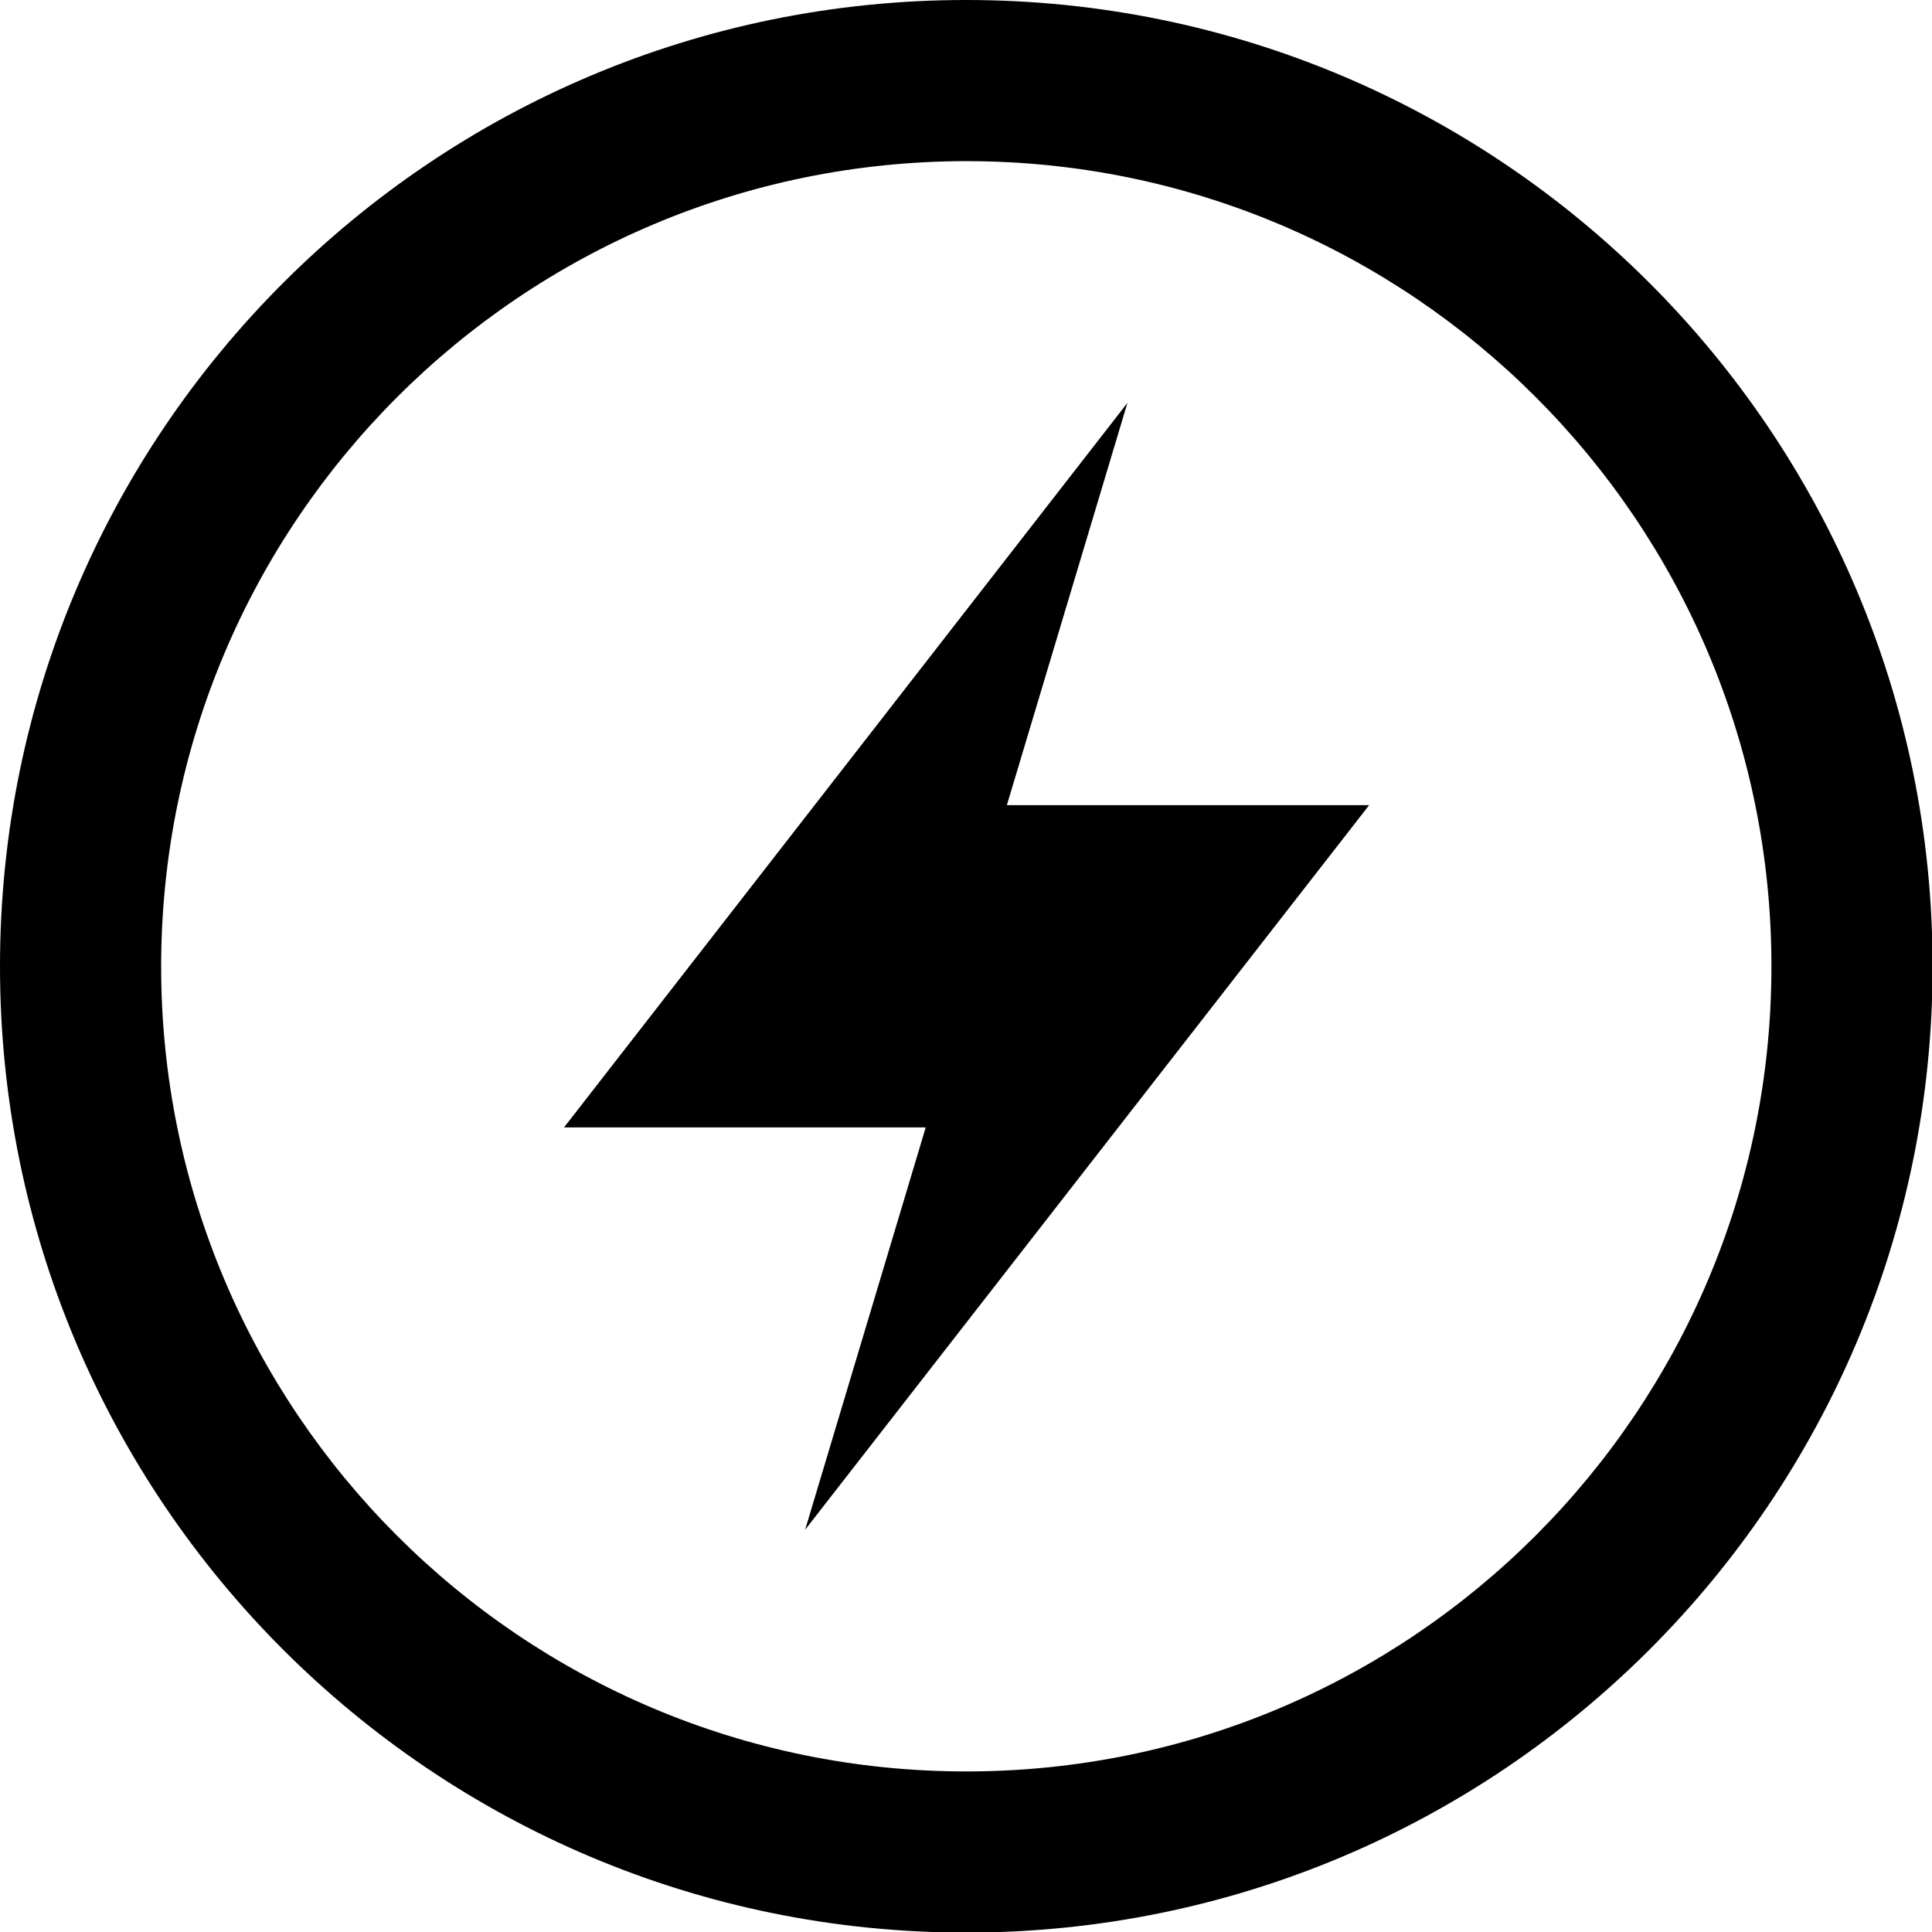
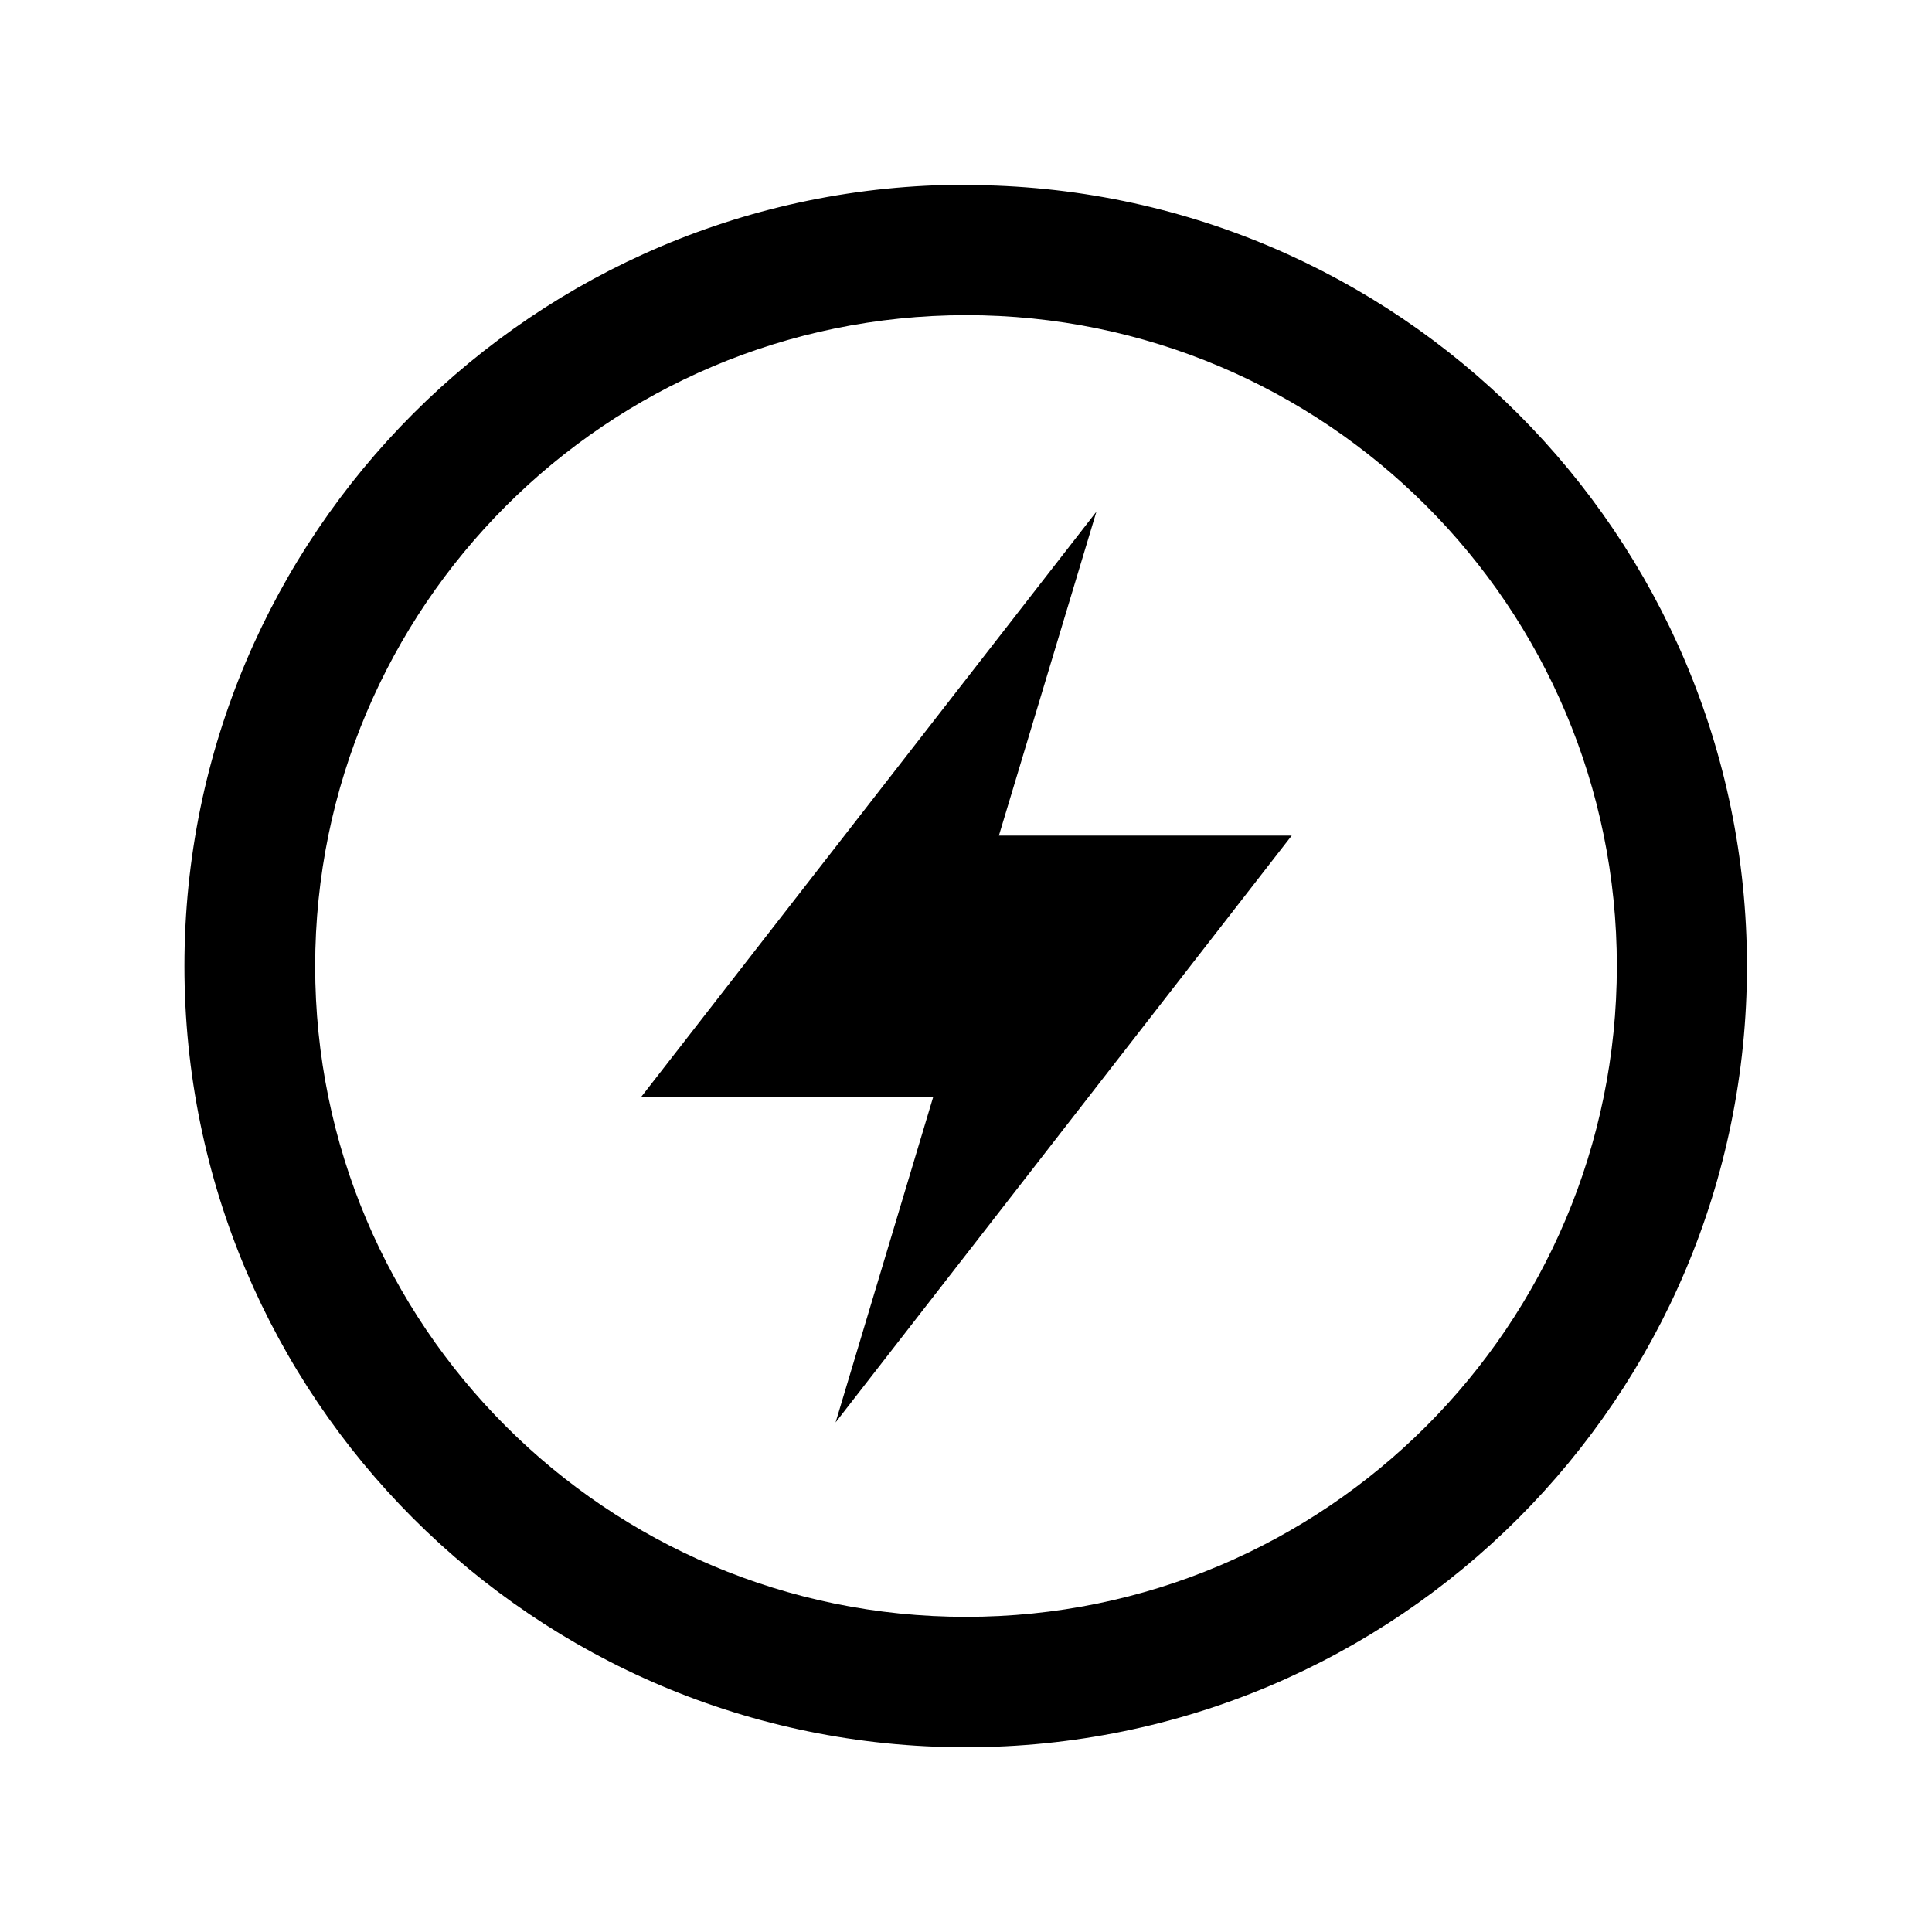
- <svg xmlns="http://www.w3.org/2000/svg" viewBox="0 0 33.33 33.33">
-   <path d="M32,18.11A13.89,13.89,0,1,1,18.11,32,13.9,13.9,0,0,1,32,18.11Zm0-2.78A16.67,16.67,0,1,0,48.67,32,16.67,16.67,0,0,0,32,15.33ZM29.22,41.72l2.08-6.94H25.06l9.72-12.5-2.08,6.94h6.25Z" transform="translate(-15.33 -15.33)" />
+ <svg xmlns="http://www.w3.org/2000/svg" viewBox="0 0 64 64">
+   <path d="M32,10.44A21.56,21.56,0,1,1,10.44,32h0A21.58,21.58,0,0,1,32,10.44Zm0-4.32A25.88,25.88,0,1,0,57.87,32h0A25.88,25.88,0,0,0,32,6.13Zm-4.32,41,3.23-10.77H21.23l15.09-19.4L33.09,27.68h9.7Z" />
</svg>
